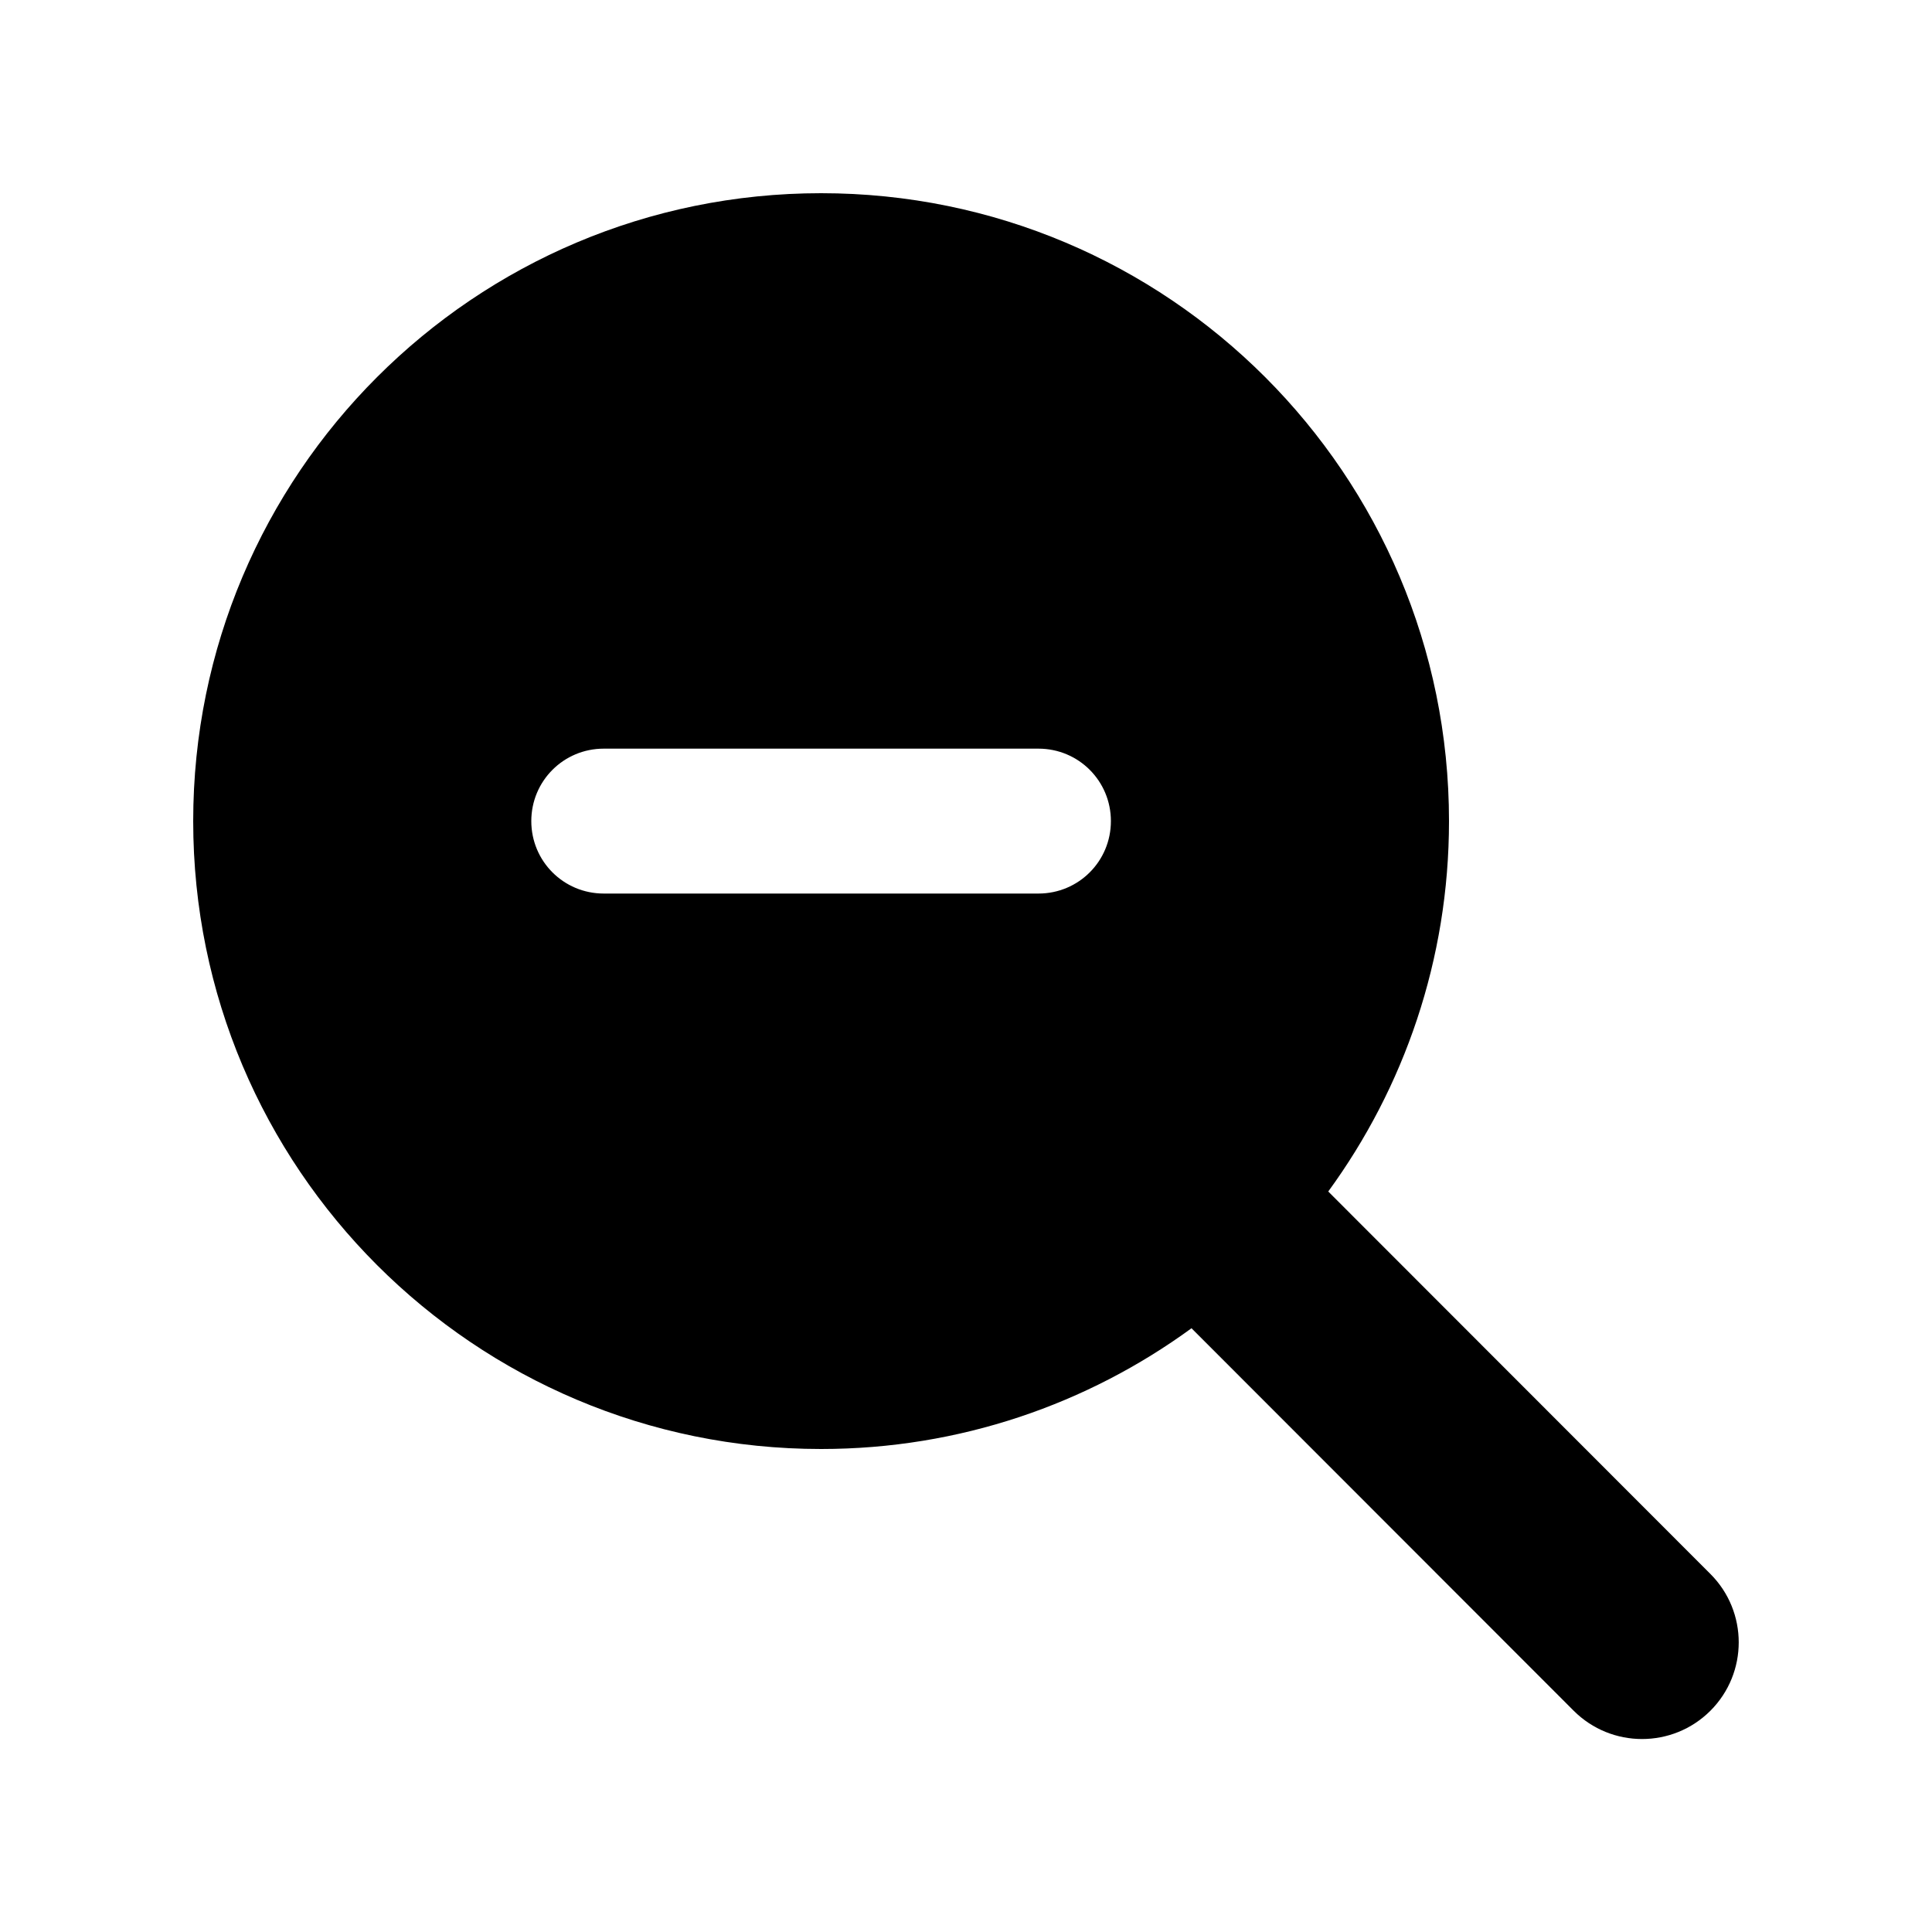
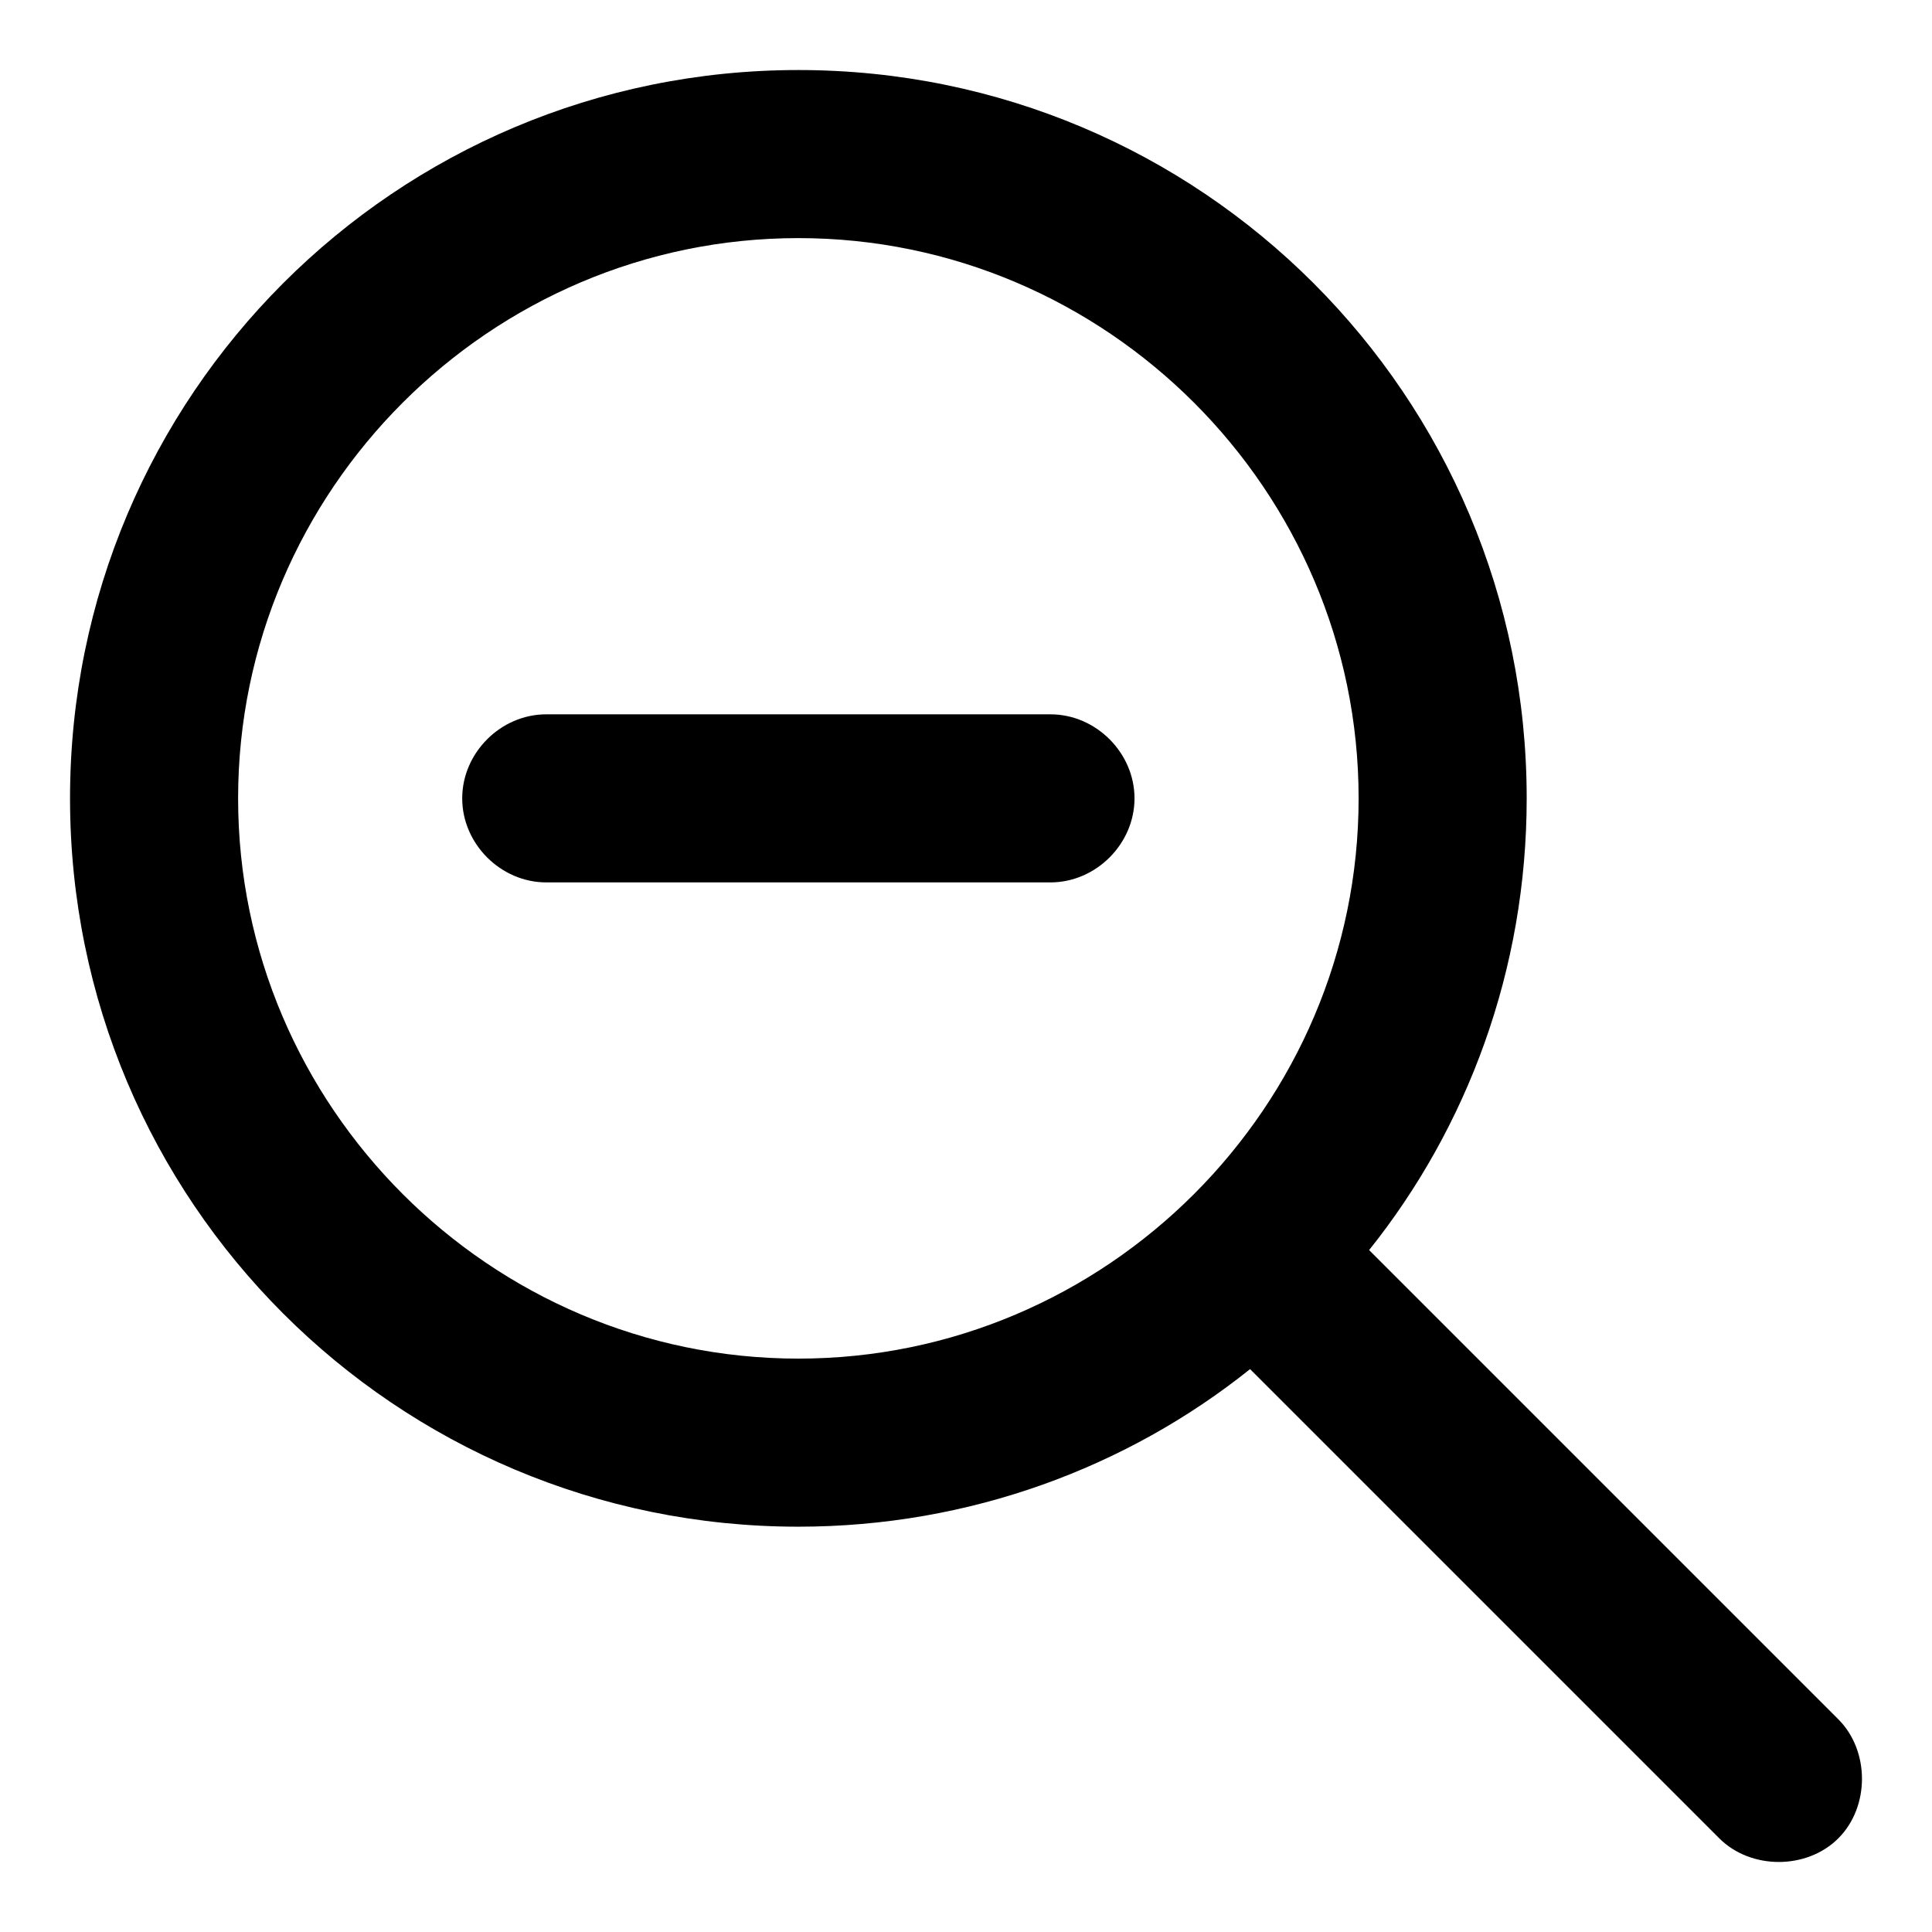
- <svg xmlns="http://www.w3.org/2000/svg" viewBox="0 0 640 640">
-   <path d="M480 272C480 317.9 465.1 360.3 440 394.7L566.6 521.4C579.1 533.9 579.1 554.2 566.6 566.7C554.1 579.2 533.8 579.2 521.3 566.7L394.7 440C360.3 465.1 317.9 480 272 480C157.1 480 64 386.9 64 272C64 157.1 157.1 64 272 64C386.9 64 480 157.1 480 272zM200 248C186.7 248 176 258.7 176 272C176 285.3 186.7 296 200 296L344 296C357.3 296 368 285.3 368 272C368 258.7 357.3 248 344 248L200 248z" />
+ <svg xmlns="http://www.w3.org/2000/svg" viewBox="0 0 551.75 551.75">
+   <path fill="#000000" d="M228 68C316 68 388 140 388 228C388 316 316 388 228 388C140 388 68 316 68 228C68 140 140 68 228 68ZM228 436C277 436 322 419 357 391L491 525C500 534 516 534 525 525C534 516 534 500 525 491L391 357C419 322 436 277 436 228C436 113 343 20 228 20C113 20 20 113 20 228C20 343 113 436 228 436ZM156 204C143 204 132 215 132 228C132 241 143 252 156 252L300 252C313 252 324 241 324 228C324 215 313 204 300 204L156 204Z" />
</svg>
